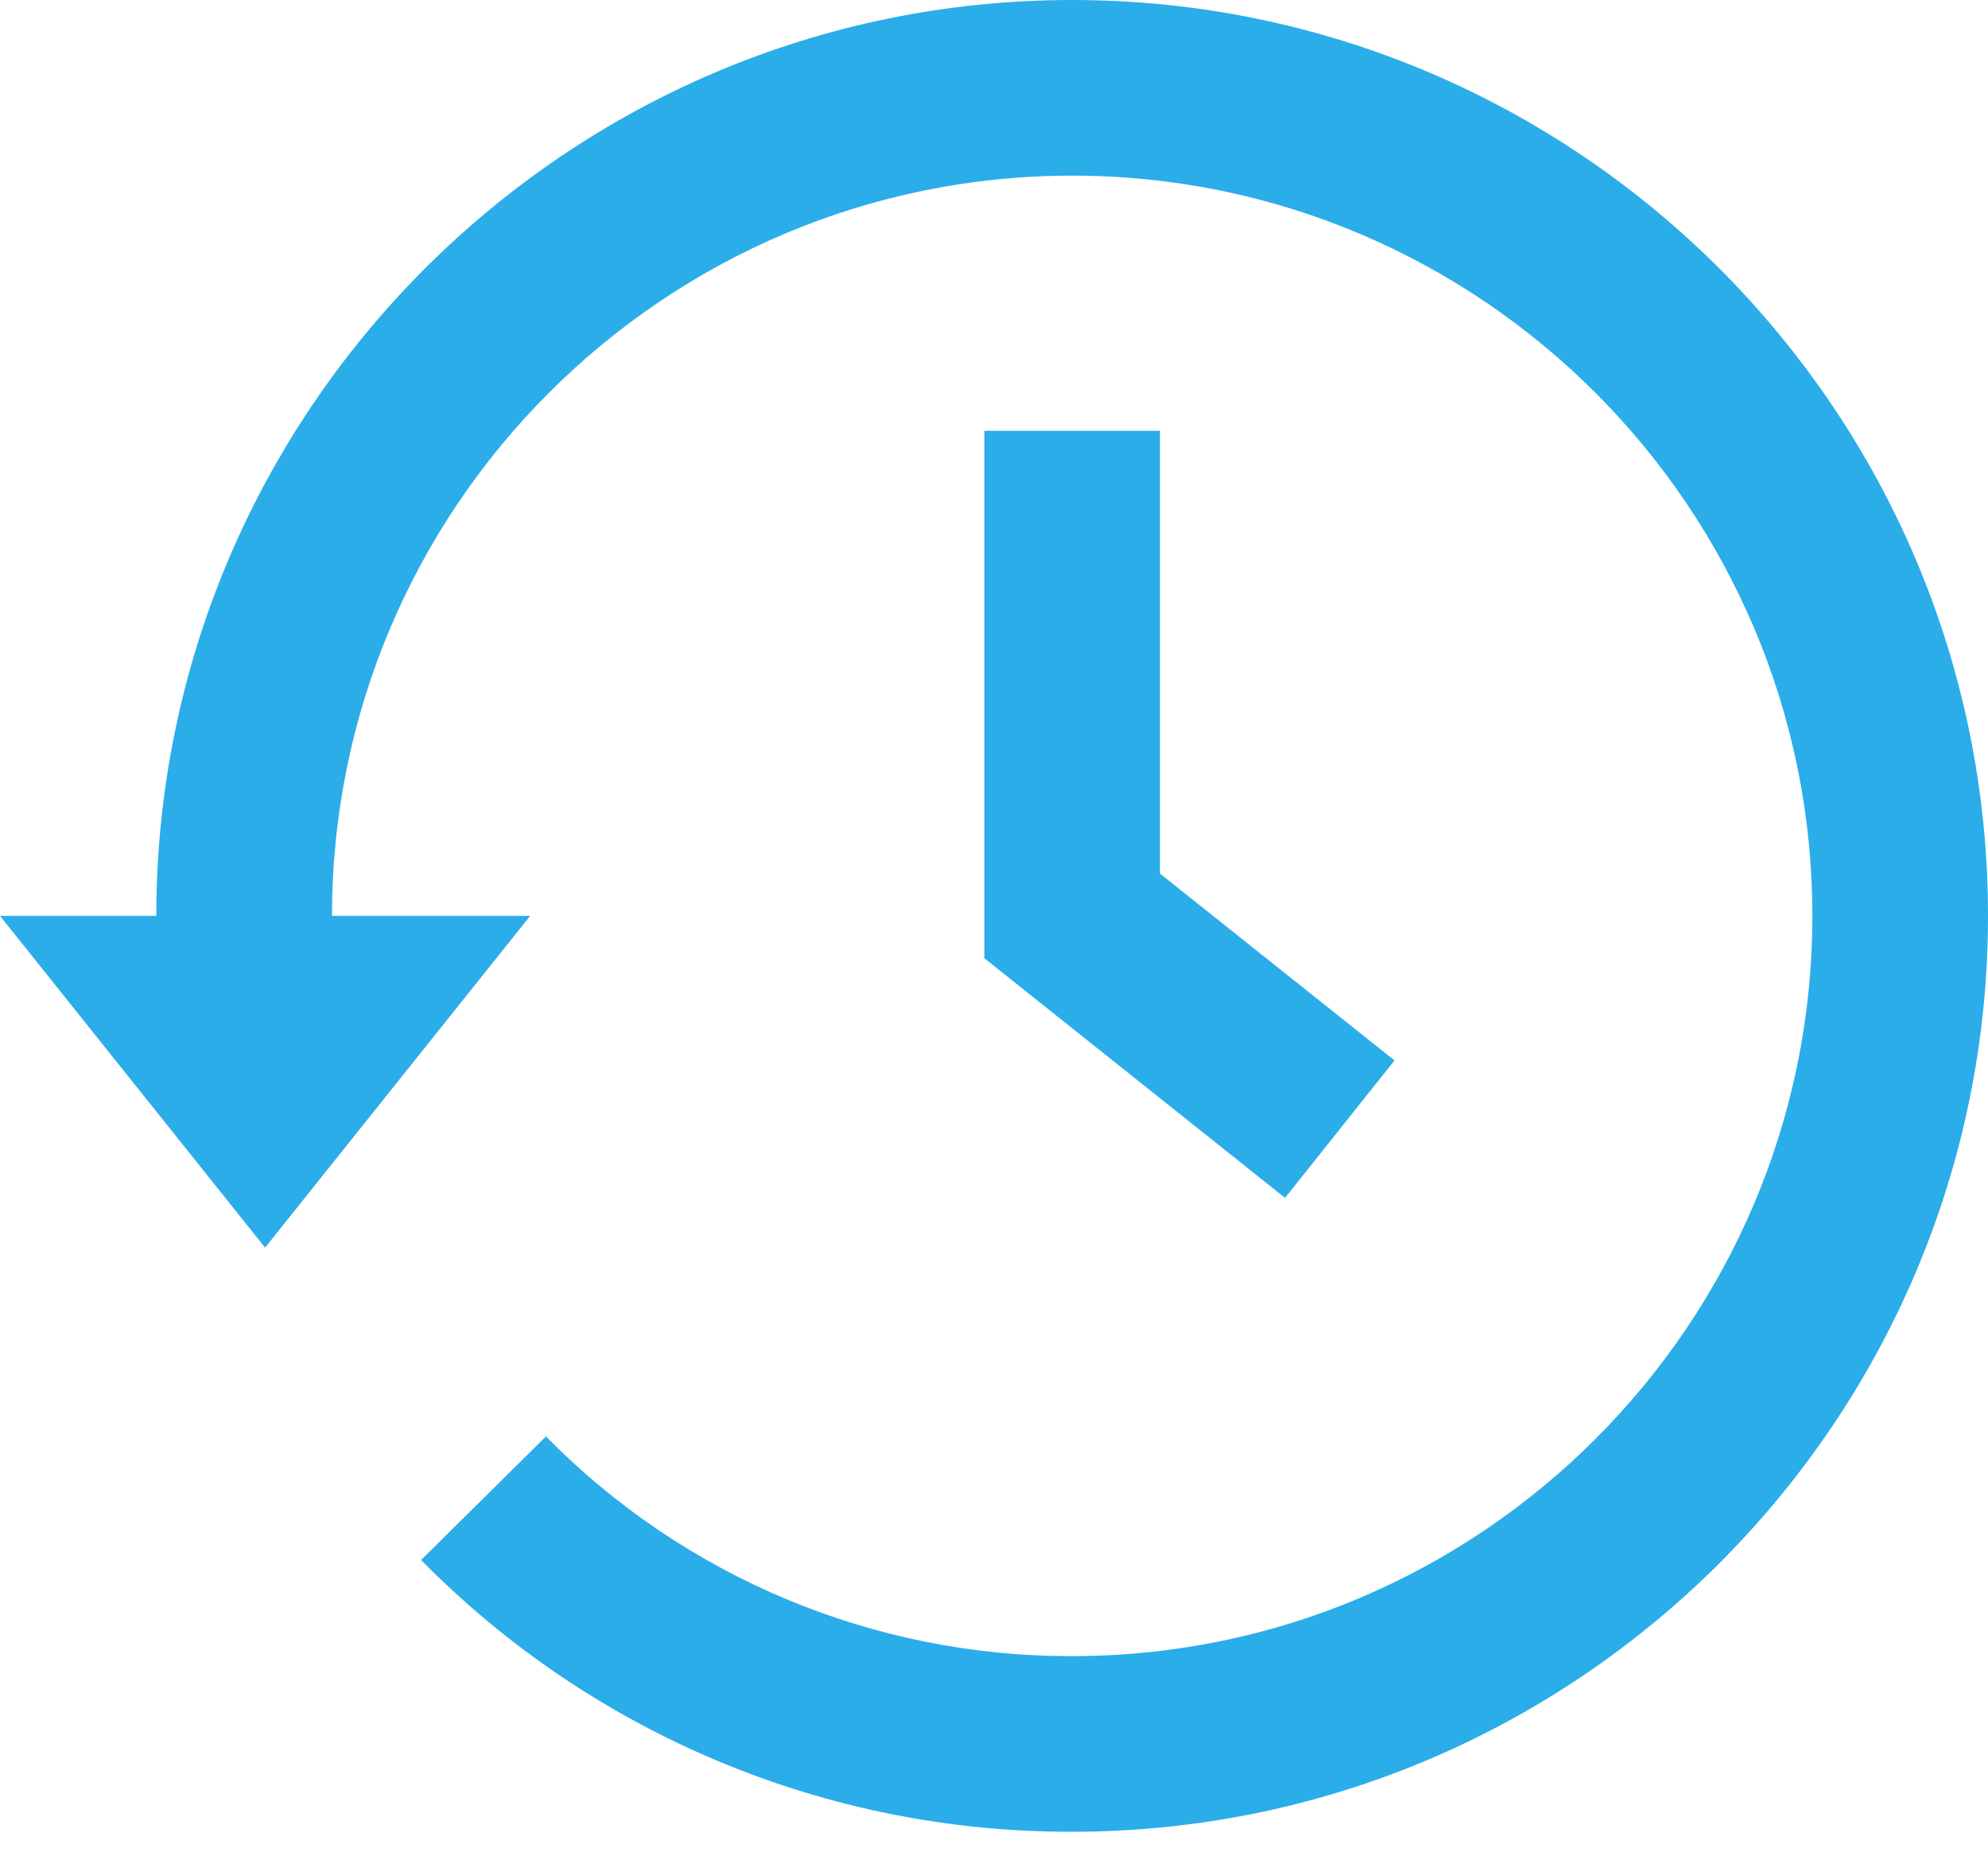
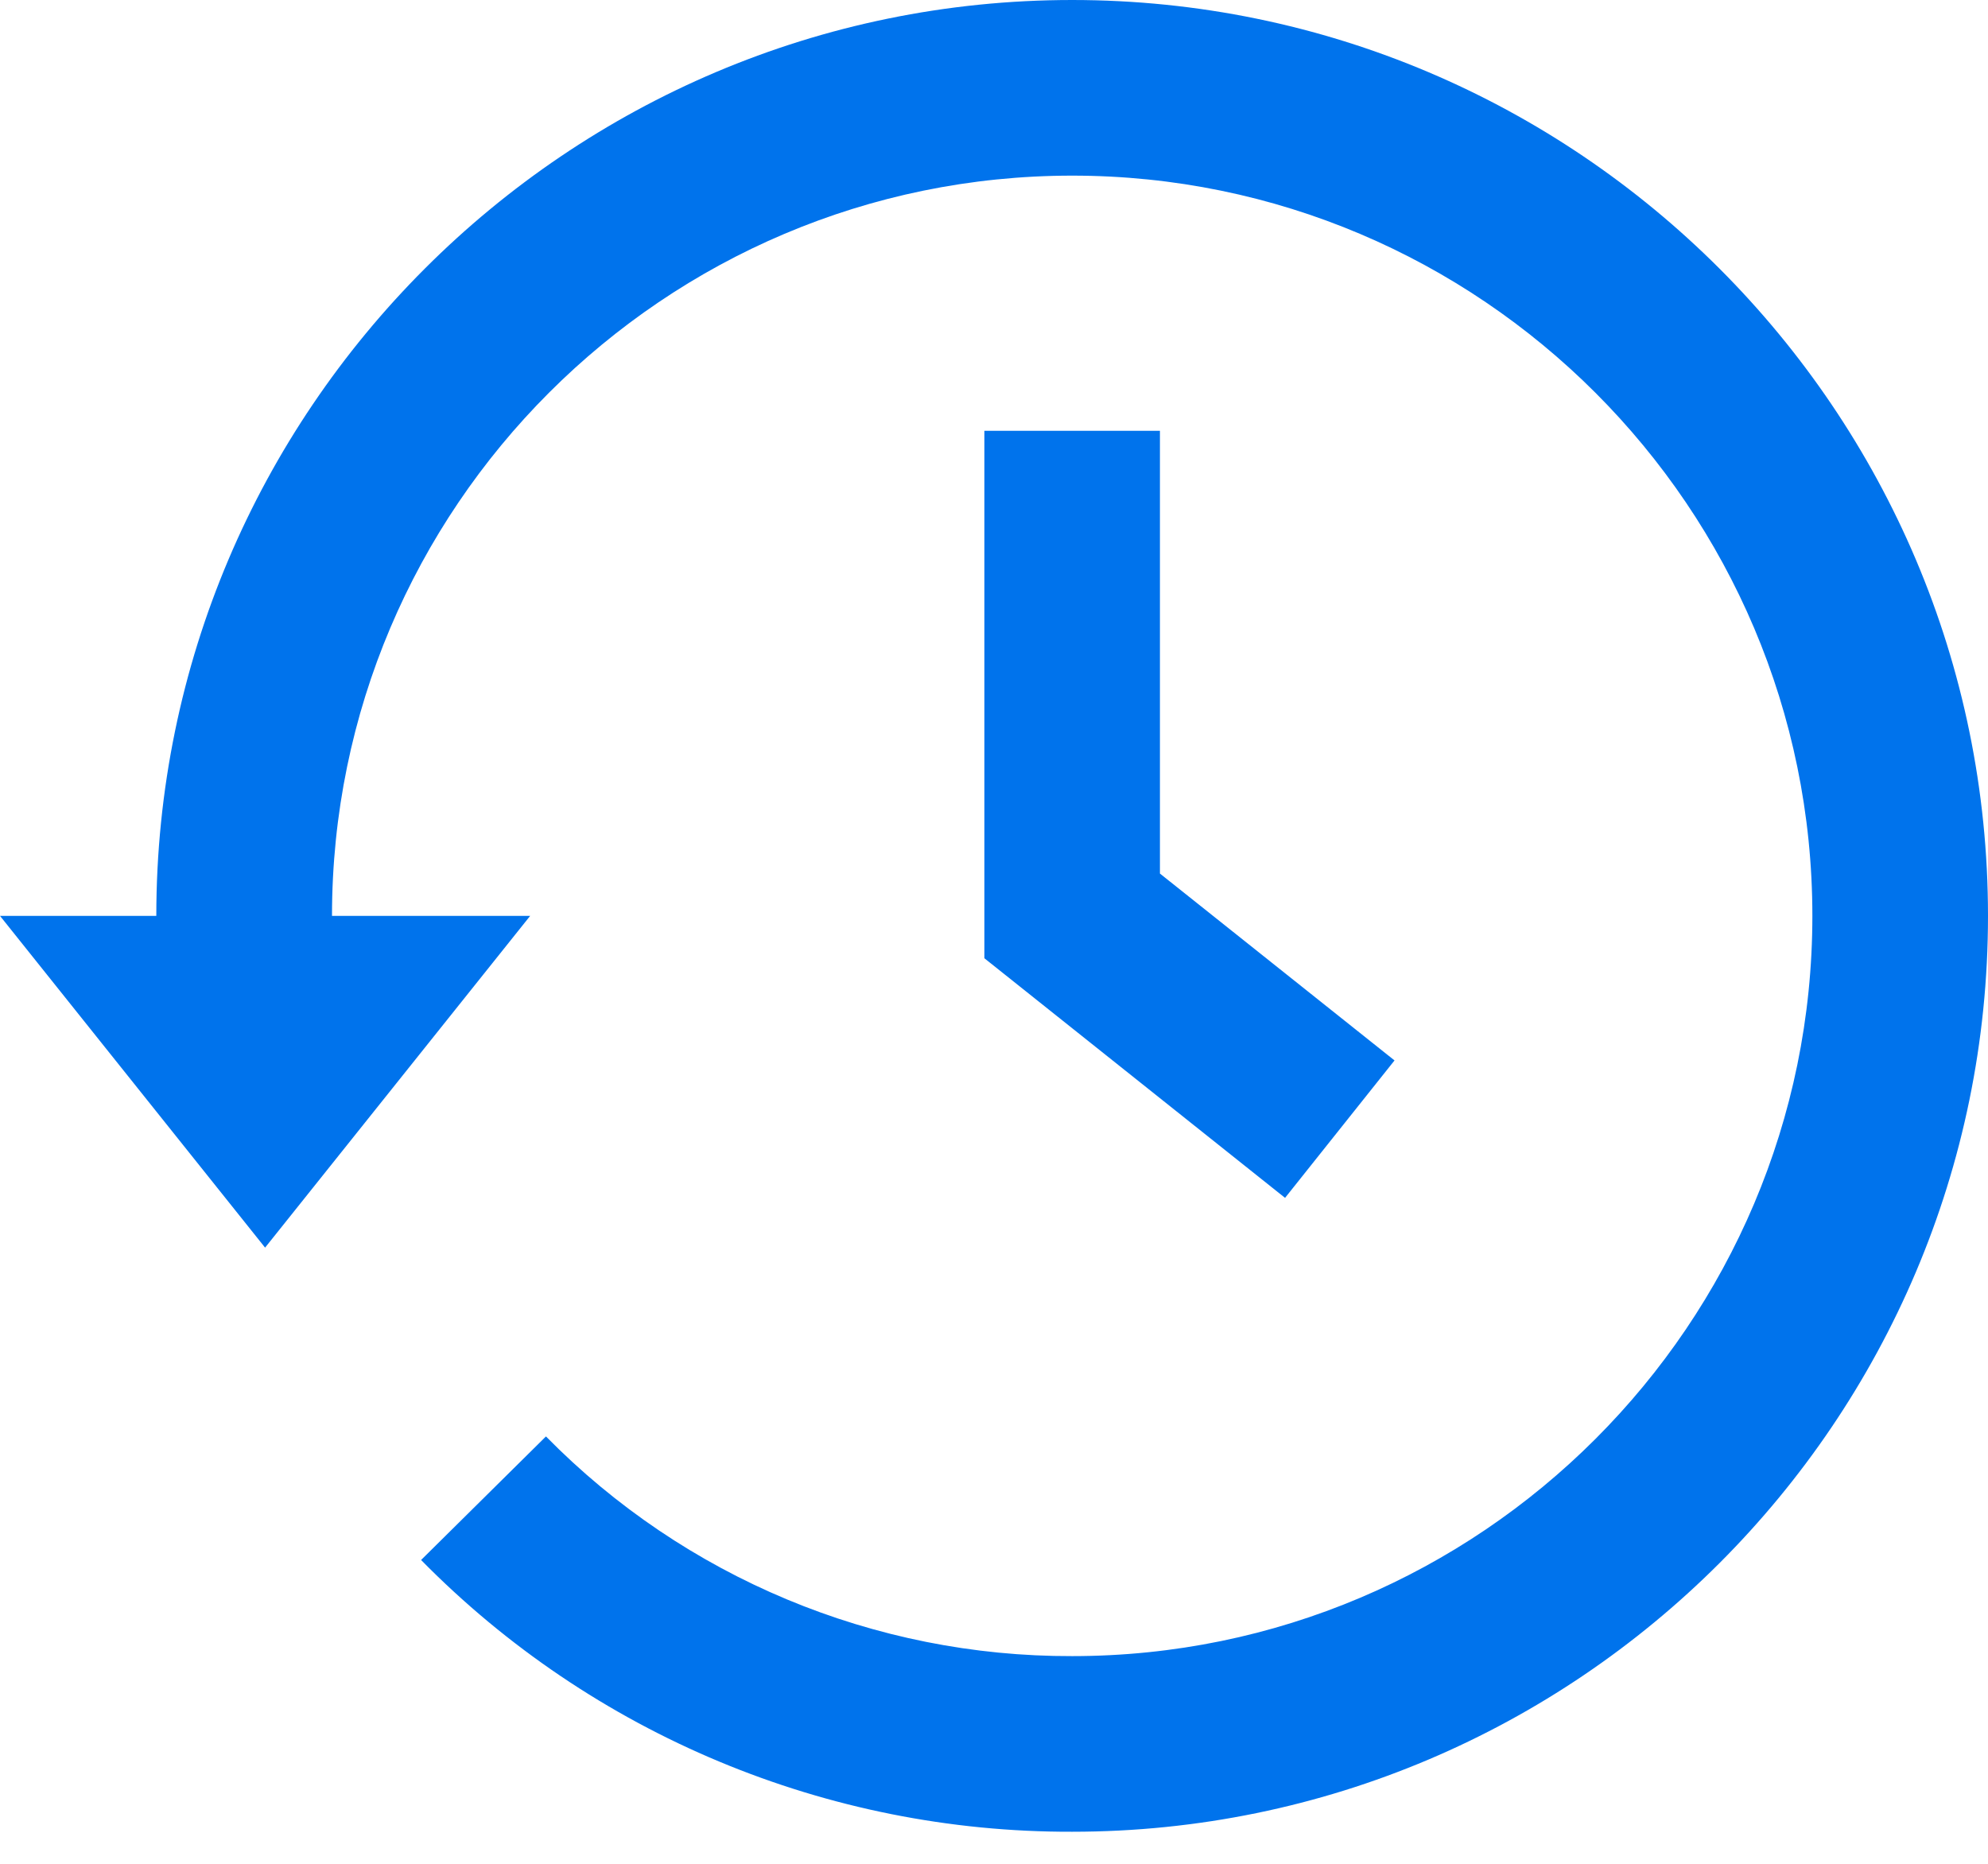
<svg xmlns="http://www.w3.org/2000/svg" width="32" height="30">
-   <path d="M17.258 0C9.13 0 2.516 6.613 2.516 14.742H0l4.267 5.34 4.267-5.34h-3.19c0-6.57 5.344-11.915 11.915-11.915 6.57 0 11.914 5.345 11.914 11.915 0 6.57-5.345 11.915-11.914 11.915a11.83 11.83 0 0 1-8.471-3.536l-2.01 1.989a14.64 14.64 0 0 0 10.48 4.374C25.386 29.484 32 22.87 32 14.742 32 6.613 25.386 0 17.258 0zm-1.413 6.934v8.49l4.84 3.857 1.762-2.212-3.776-3.008V6.934h-2.826z" fill-rule="nonzero" fill="#2BADE9" />
+   <path d="M17.258 0C9.13 0 2.516 6.613 2.516 14.742H0l4.267 5.34 4.267-5.34h-3.19c0-6.57 5.344-11.915 11.915-11.915 6.57 0 11.914 5.345 11.914 11.915 0 6.57-5.345 11.915-11.914 11.915a11.83 11.83 0 0 1-8.471-3.536l-2.01 1.989a14.64 14.64 0 0 0 10.48 4.374C25.386 29.484 32 22.87 32 14.742 32 6.613 25.386 0 17.258 0zm-1.413 6.934v8.49l4.84 3.857 1.762-2.212-3.776-3.008V6.934h-2.826z" fill-rule="nonzero" fill="#0073EC" />
</svg>
